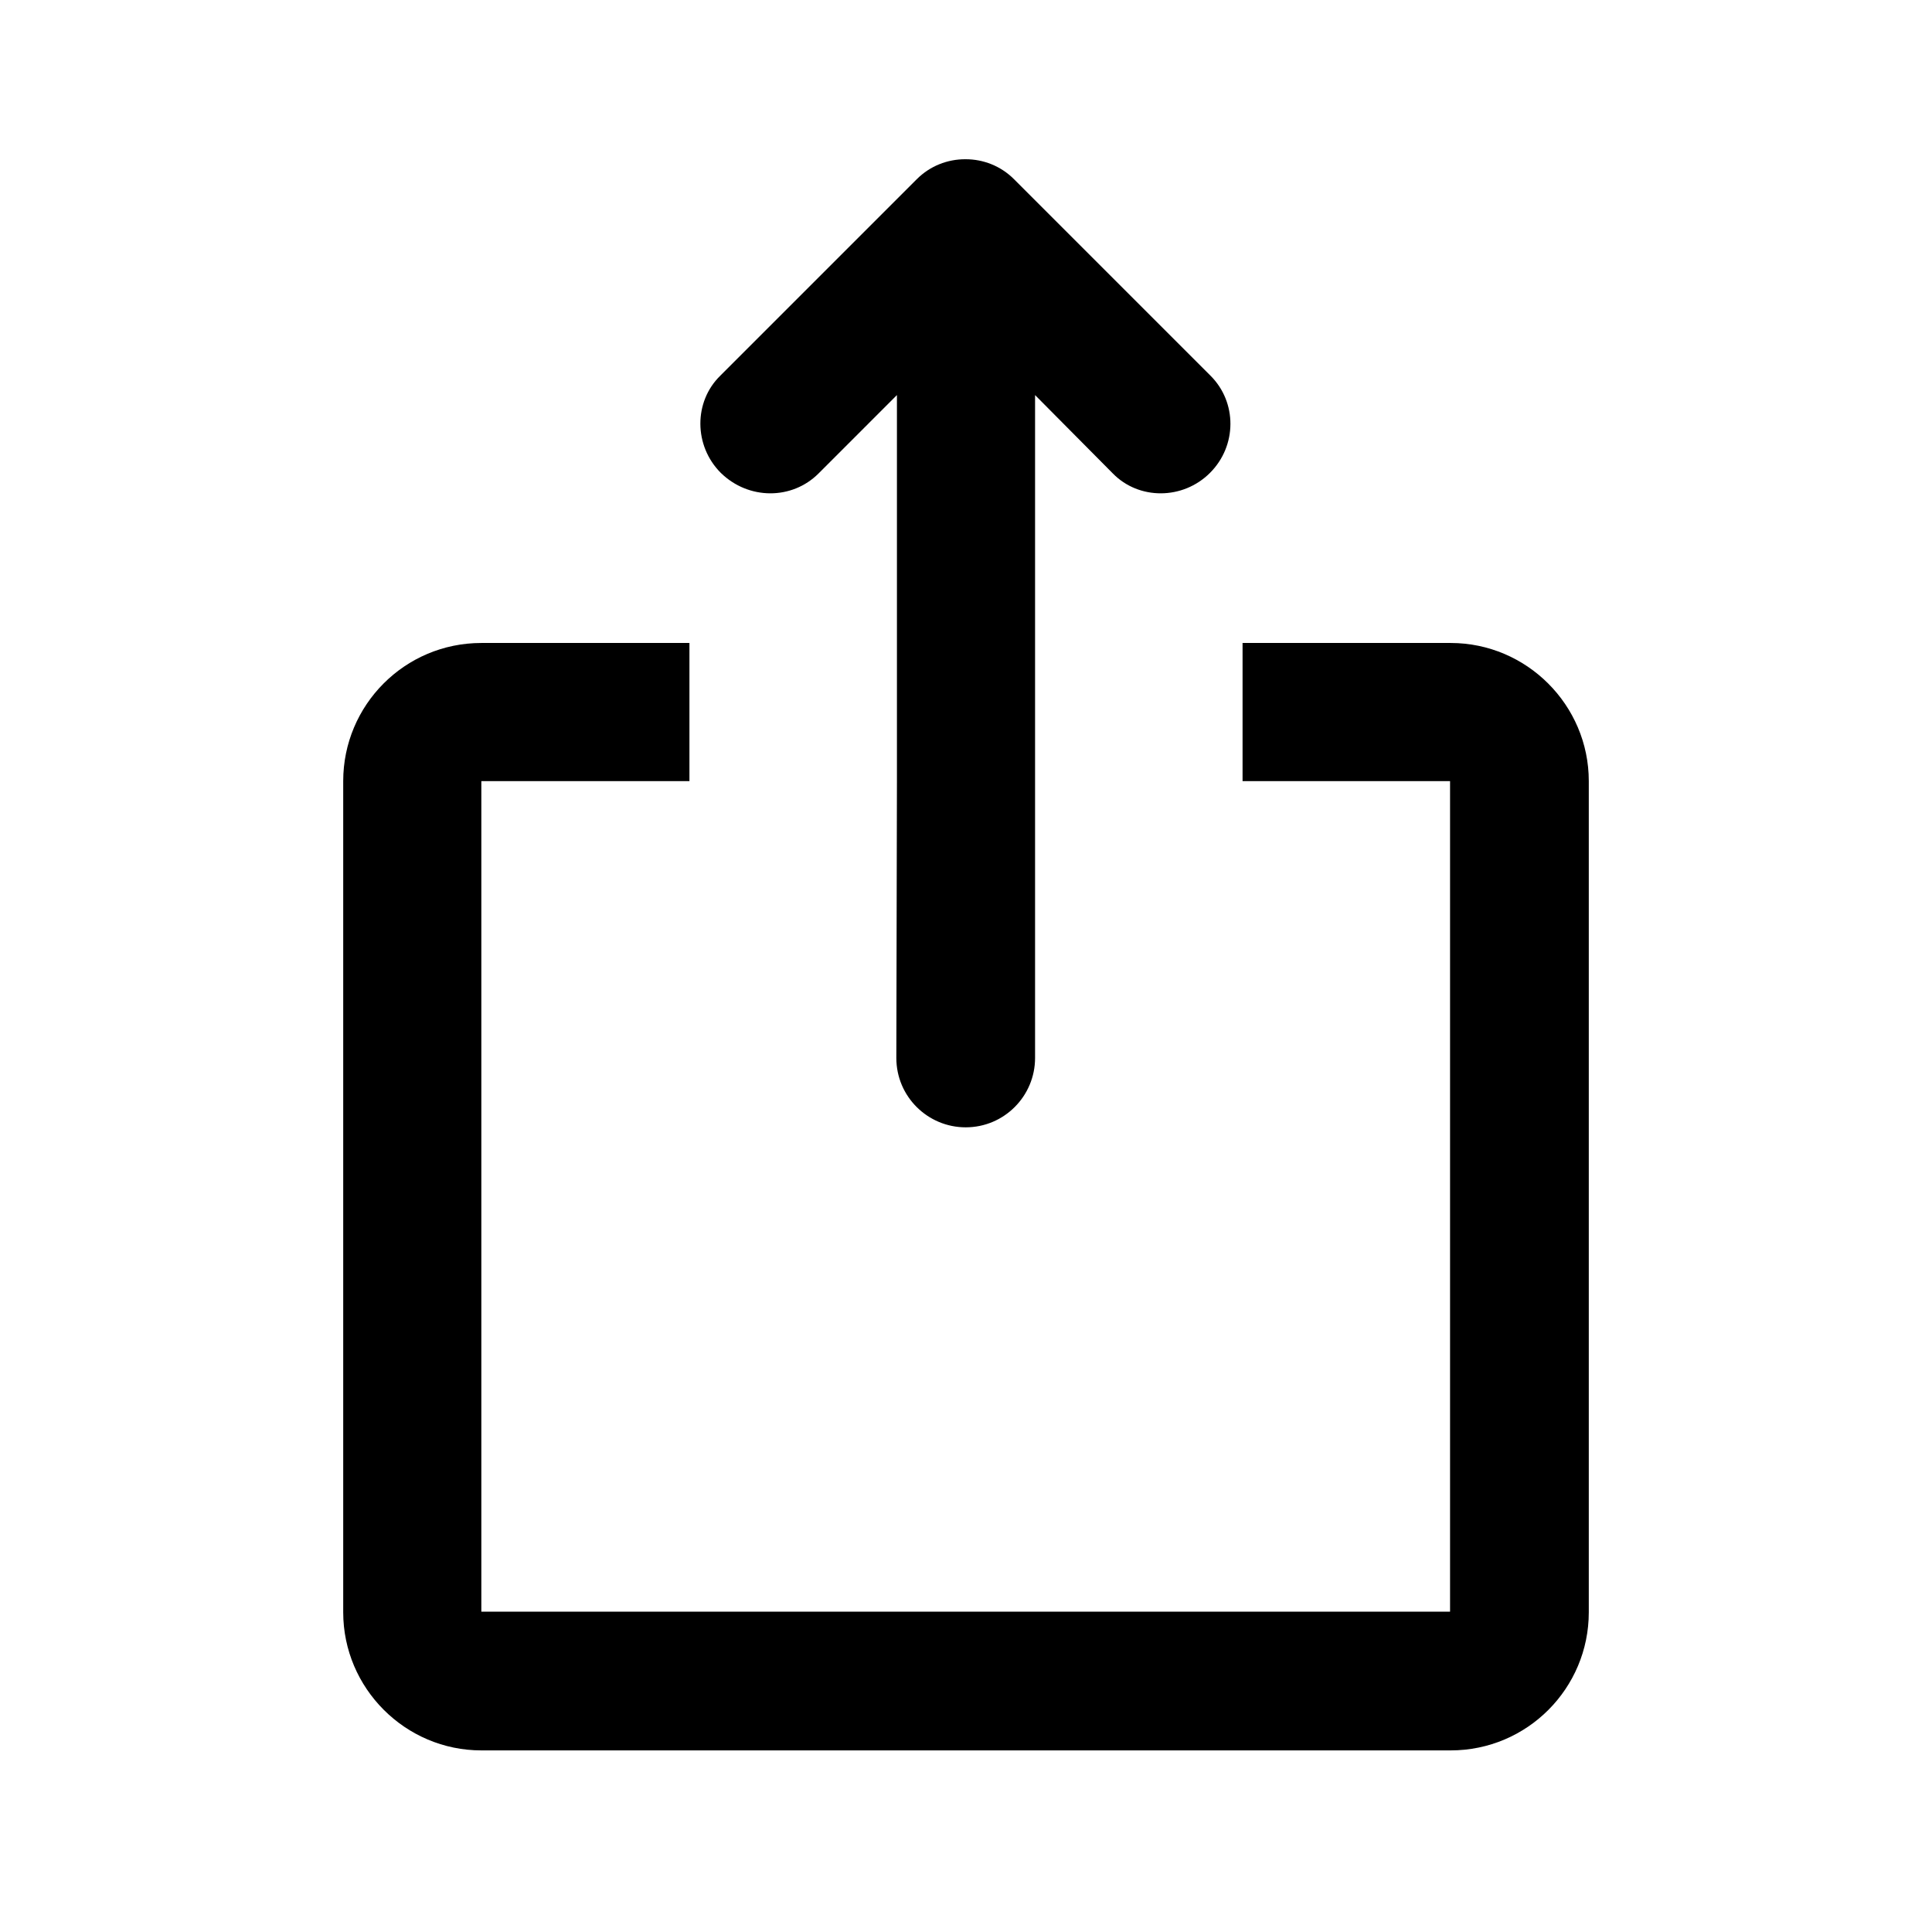
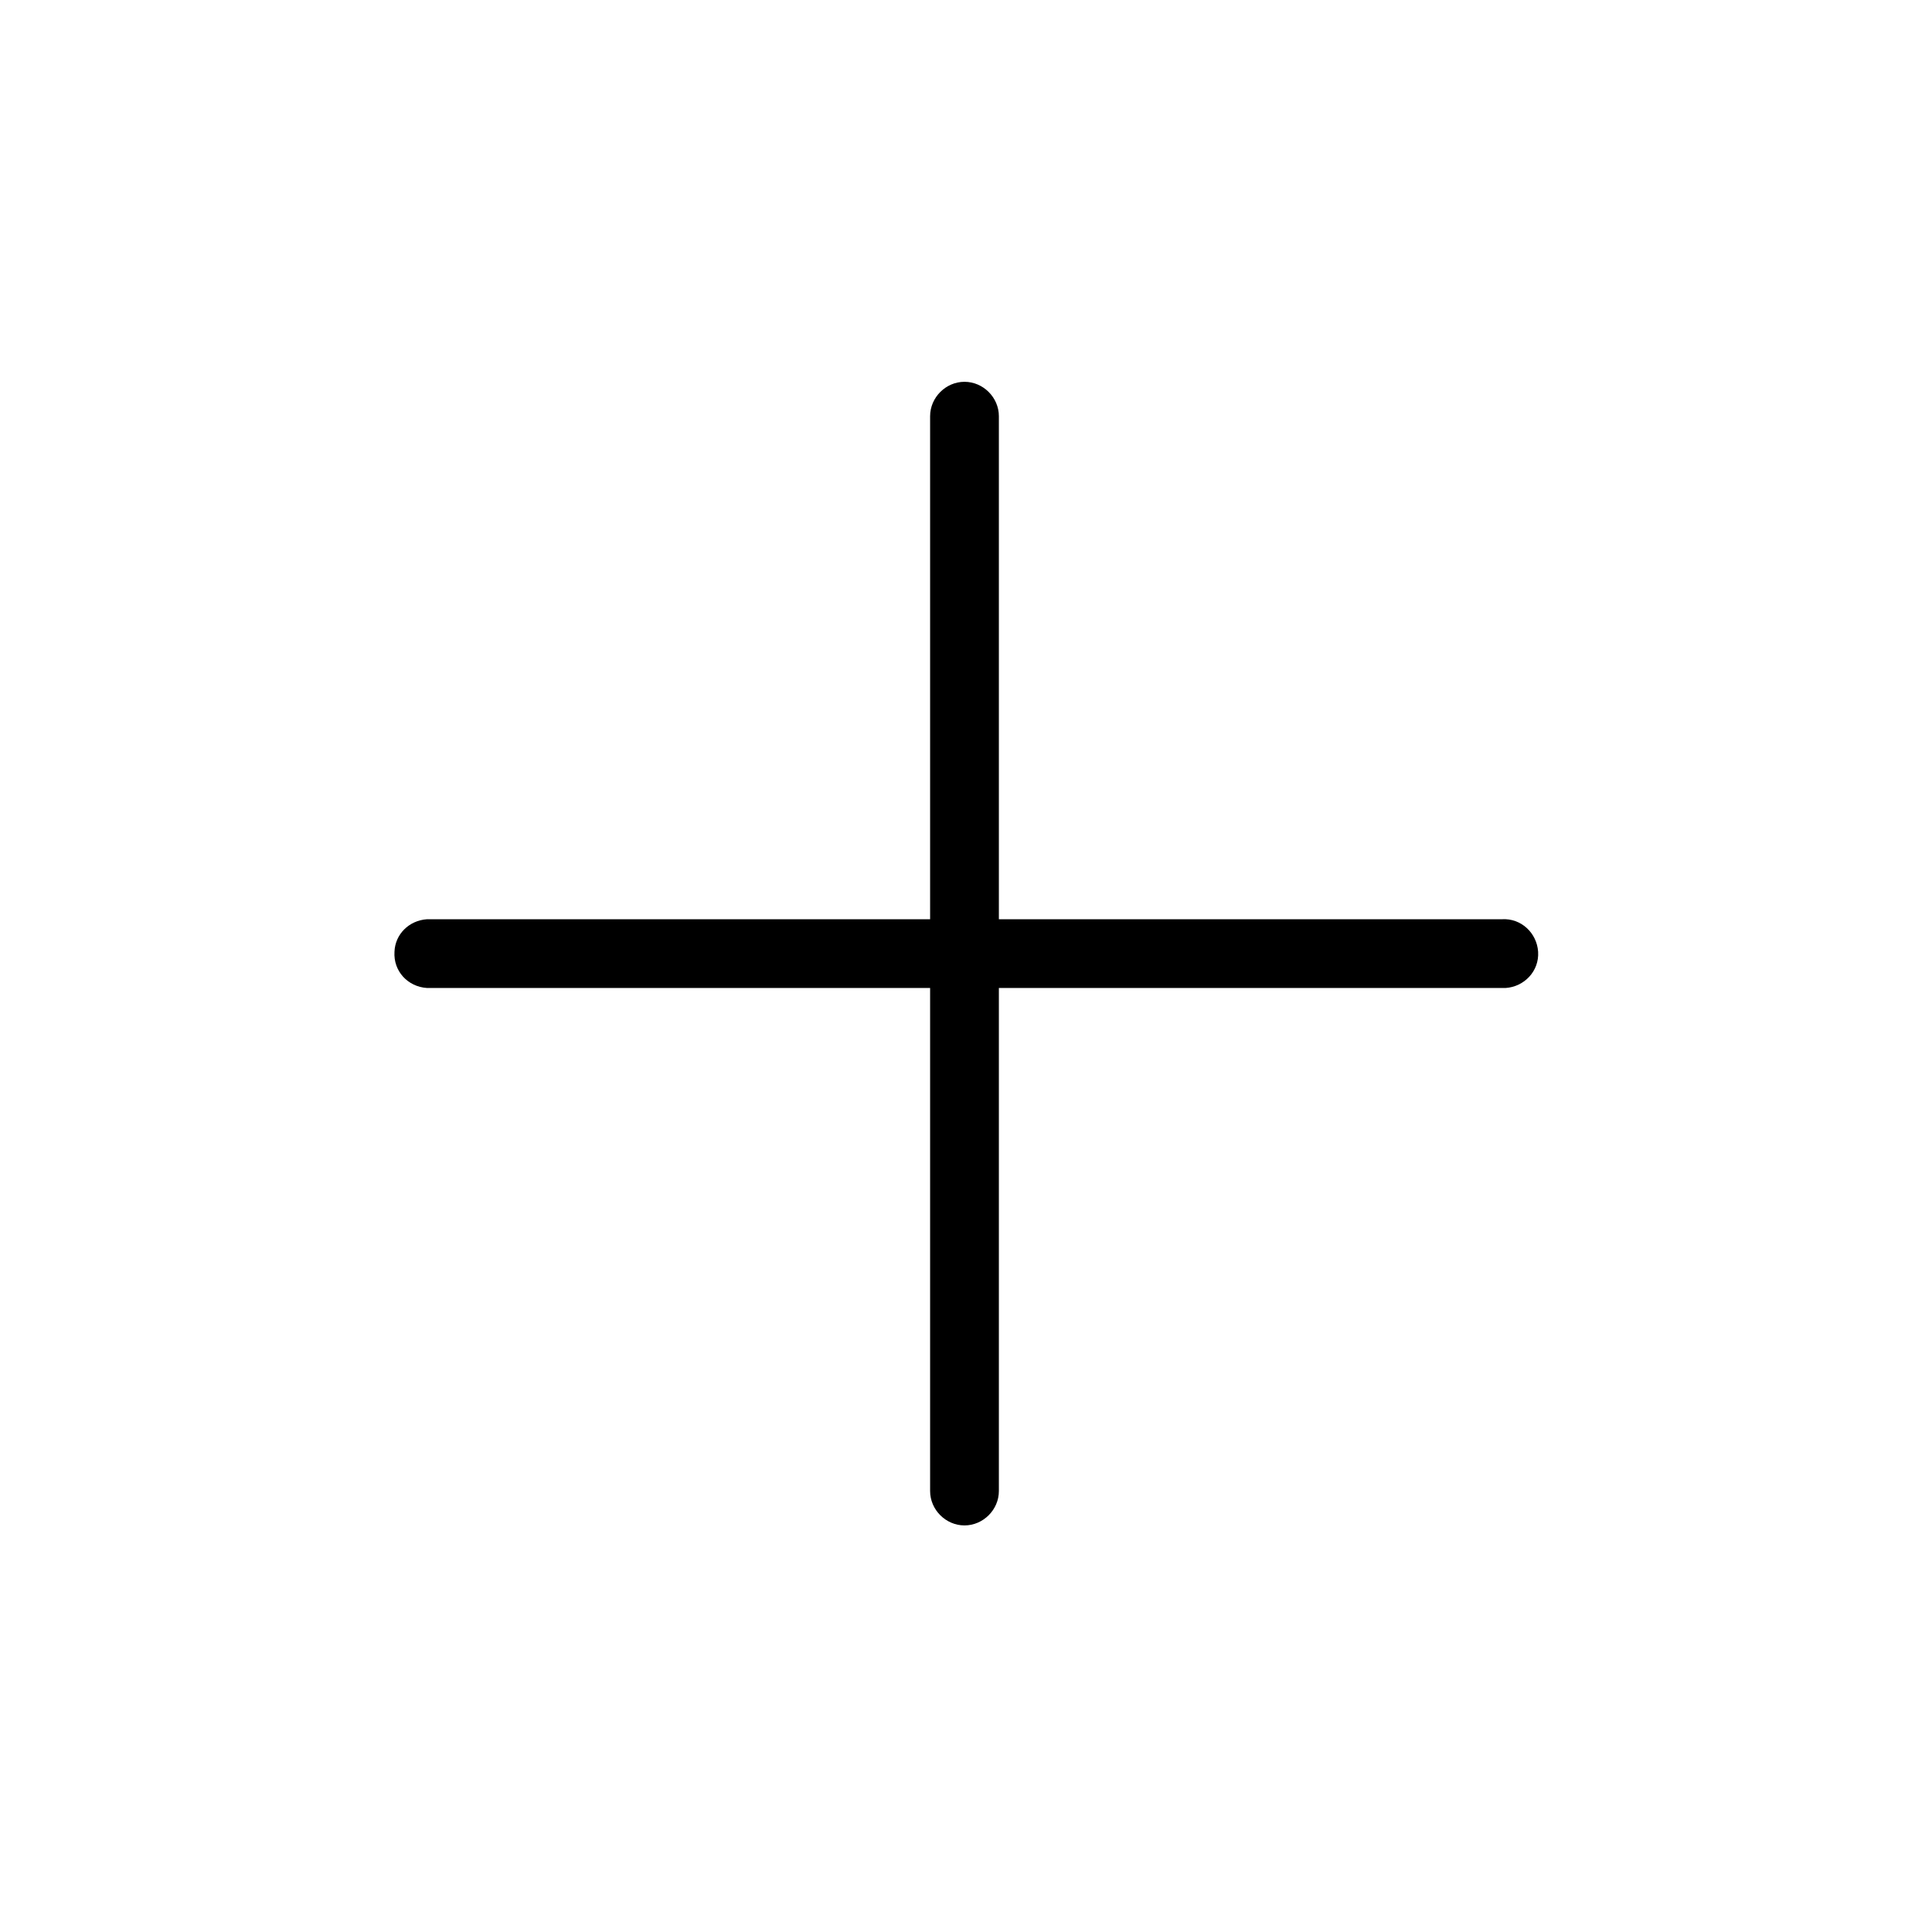
<svg xmlns="http://www.w3.org/2000/svg" version="1.1" id="Layer_1" x="0px" y="0px" viewBox="0 0 320.3 316.3" style="enable-background:new 0 0 320.3 316.3;" xml:space="preserve">
-   <path d="M171.6,65.5v41.1h68.9c12.6,0,22.9,10.3,22.9,22.9v137.8c0,12.6-10.2,22.9-22.9,22.9H79.8c-12.6,0-22.9-10.3-22.9-22.9  V129.5c0-12.6,10.2-22.9,22.9-22.9h68.9V65.5l-13,13c-4.4,4.4-11.6,4.4-16.2-0.1c-4.5-4.5-4.5-11.8-0.1-16.1l32.6-32.6  c2.2-2.2,5.1-3.3,8-3.3l0.1,0c2.9,0,5.8,1.1,8,3.3l32.6,32.6c4.4,4.4,4.4,11.6-0.1,16.1c-4.5,4.5-11.8,4.5-16.1,0.1L171.6,65.5z   M148.7,129.5H79.8v137.7h160.6V129.5h-68.8v45.9c0,6.3-5.1,11.5-11.5,11.5c-6.3,0-11.5-5.1-11.5-11.5L148.7,129.5z M114.3,106.6  v22.9H206v-22.9H114.3z M148.7,106.6h22.9v22.9h-22.9V106.6z" />
+   <path d="M70.8,152.4h83.4V69c0-3.1,2.6-5.7,5.7-5.7c3.1,0,5.7,2.6,5.7,5.7v83.4H249c3.2-0.2,5.8,2.3,6,5.4c0.2,3.2-2.3,5.8-5.4,6  c-0.2,0-0.4,0-0.6,0h-83.4v83.4c0,3.1-2.6,5.7-5.7,5.7c-3.1,0-5.7-2.6-5.7-5.7v-83.4H70.8c-3.2-0.2-5.6-2.8-5.4-6  C65.5,154.9,67.8,152.6,70.8,152.4z" />
</svg>
